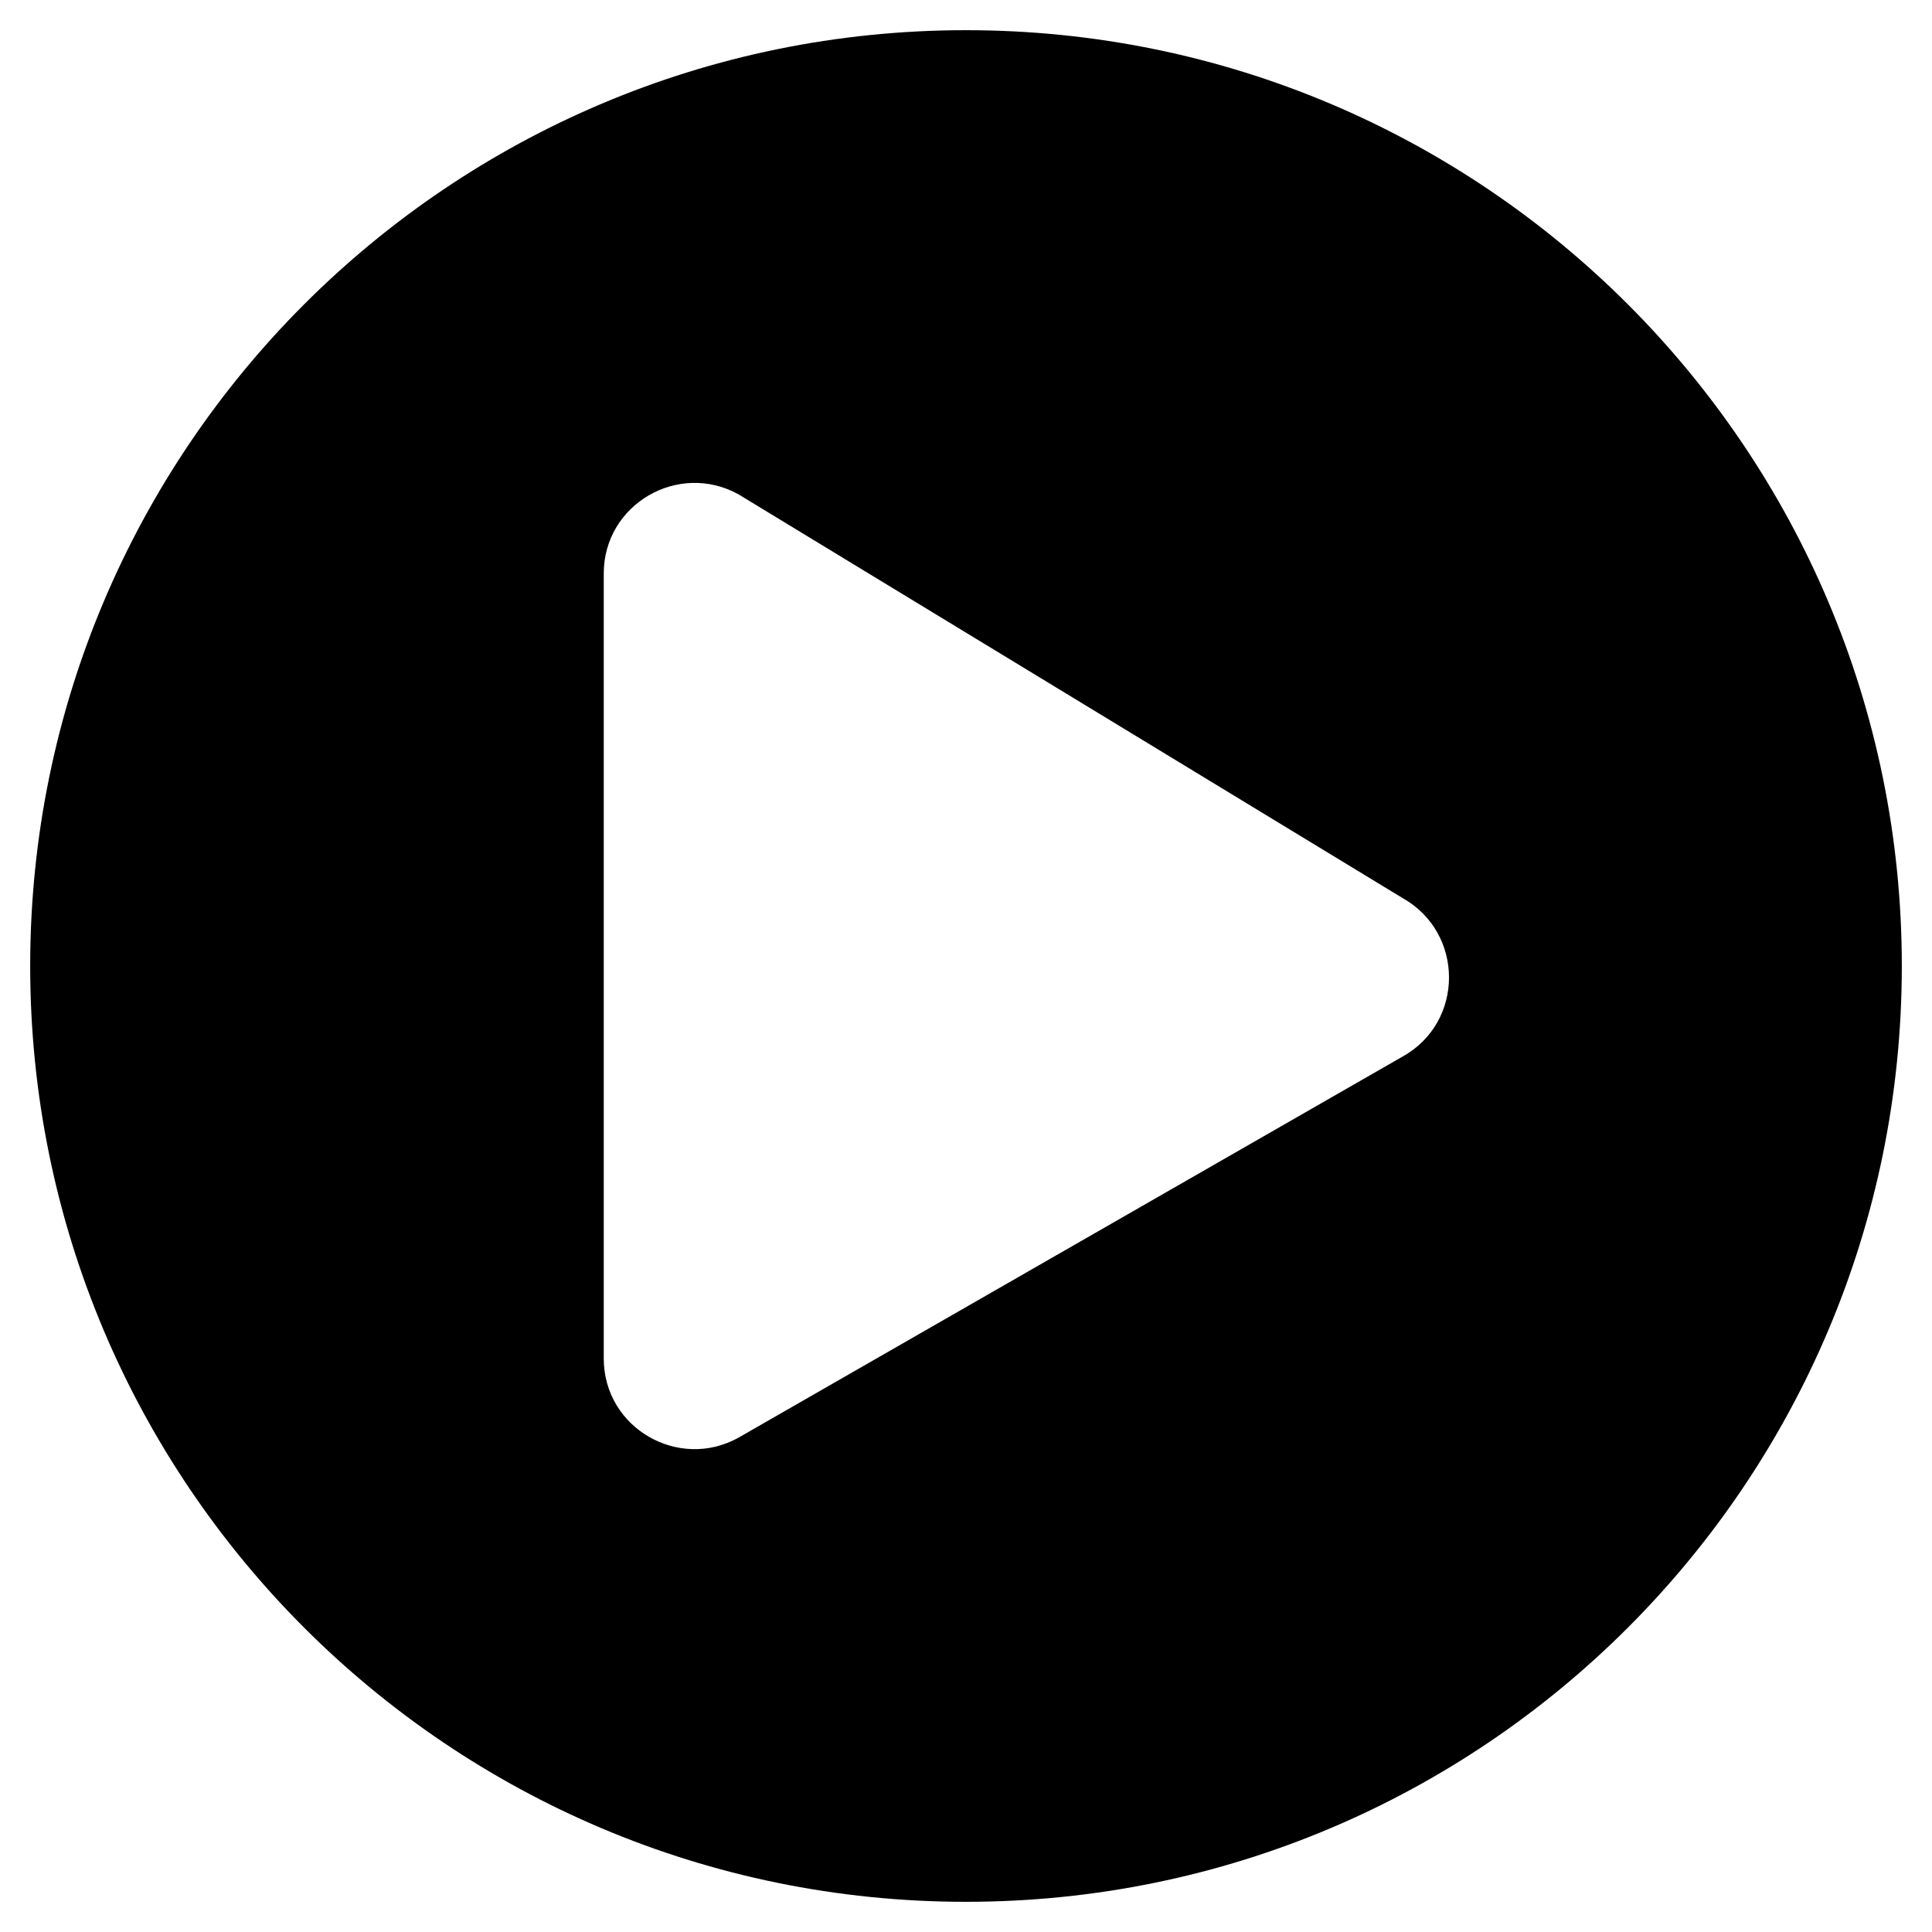
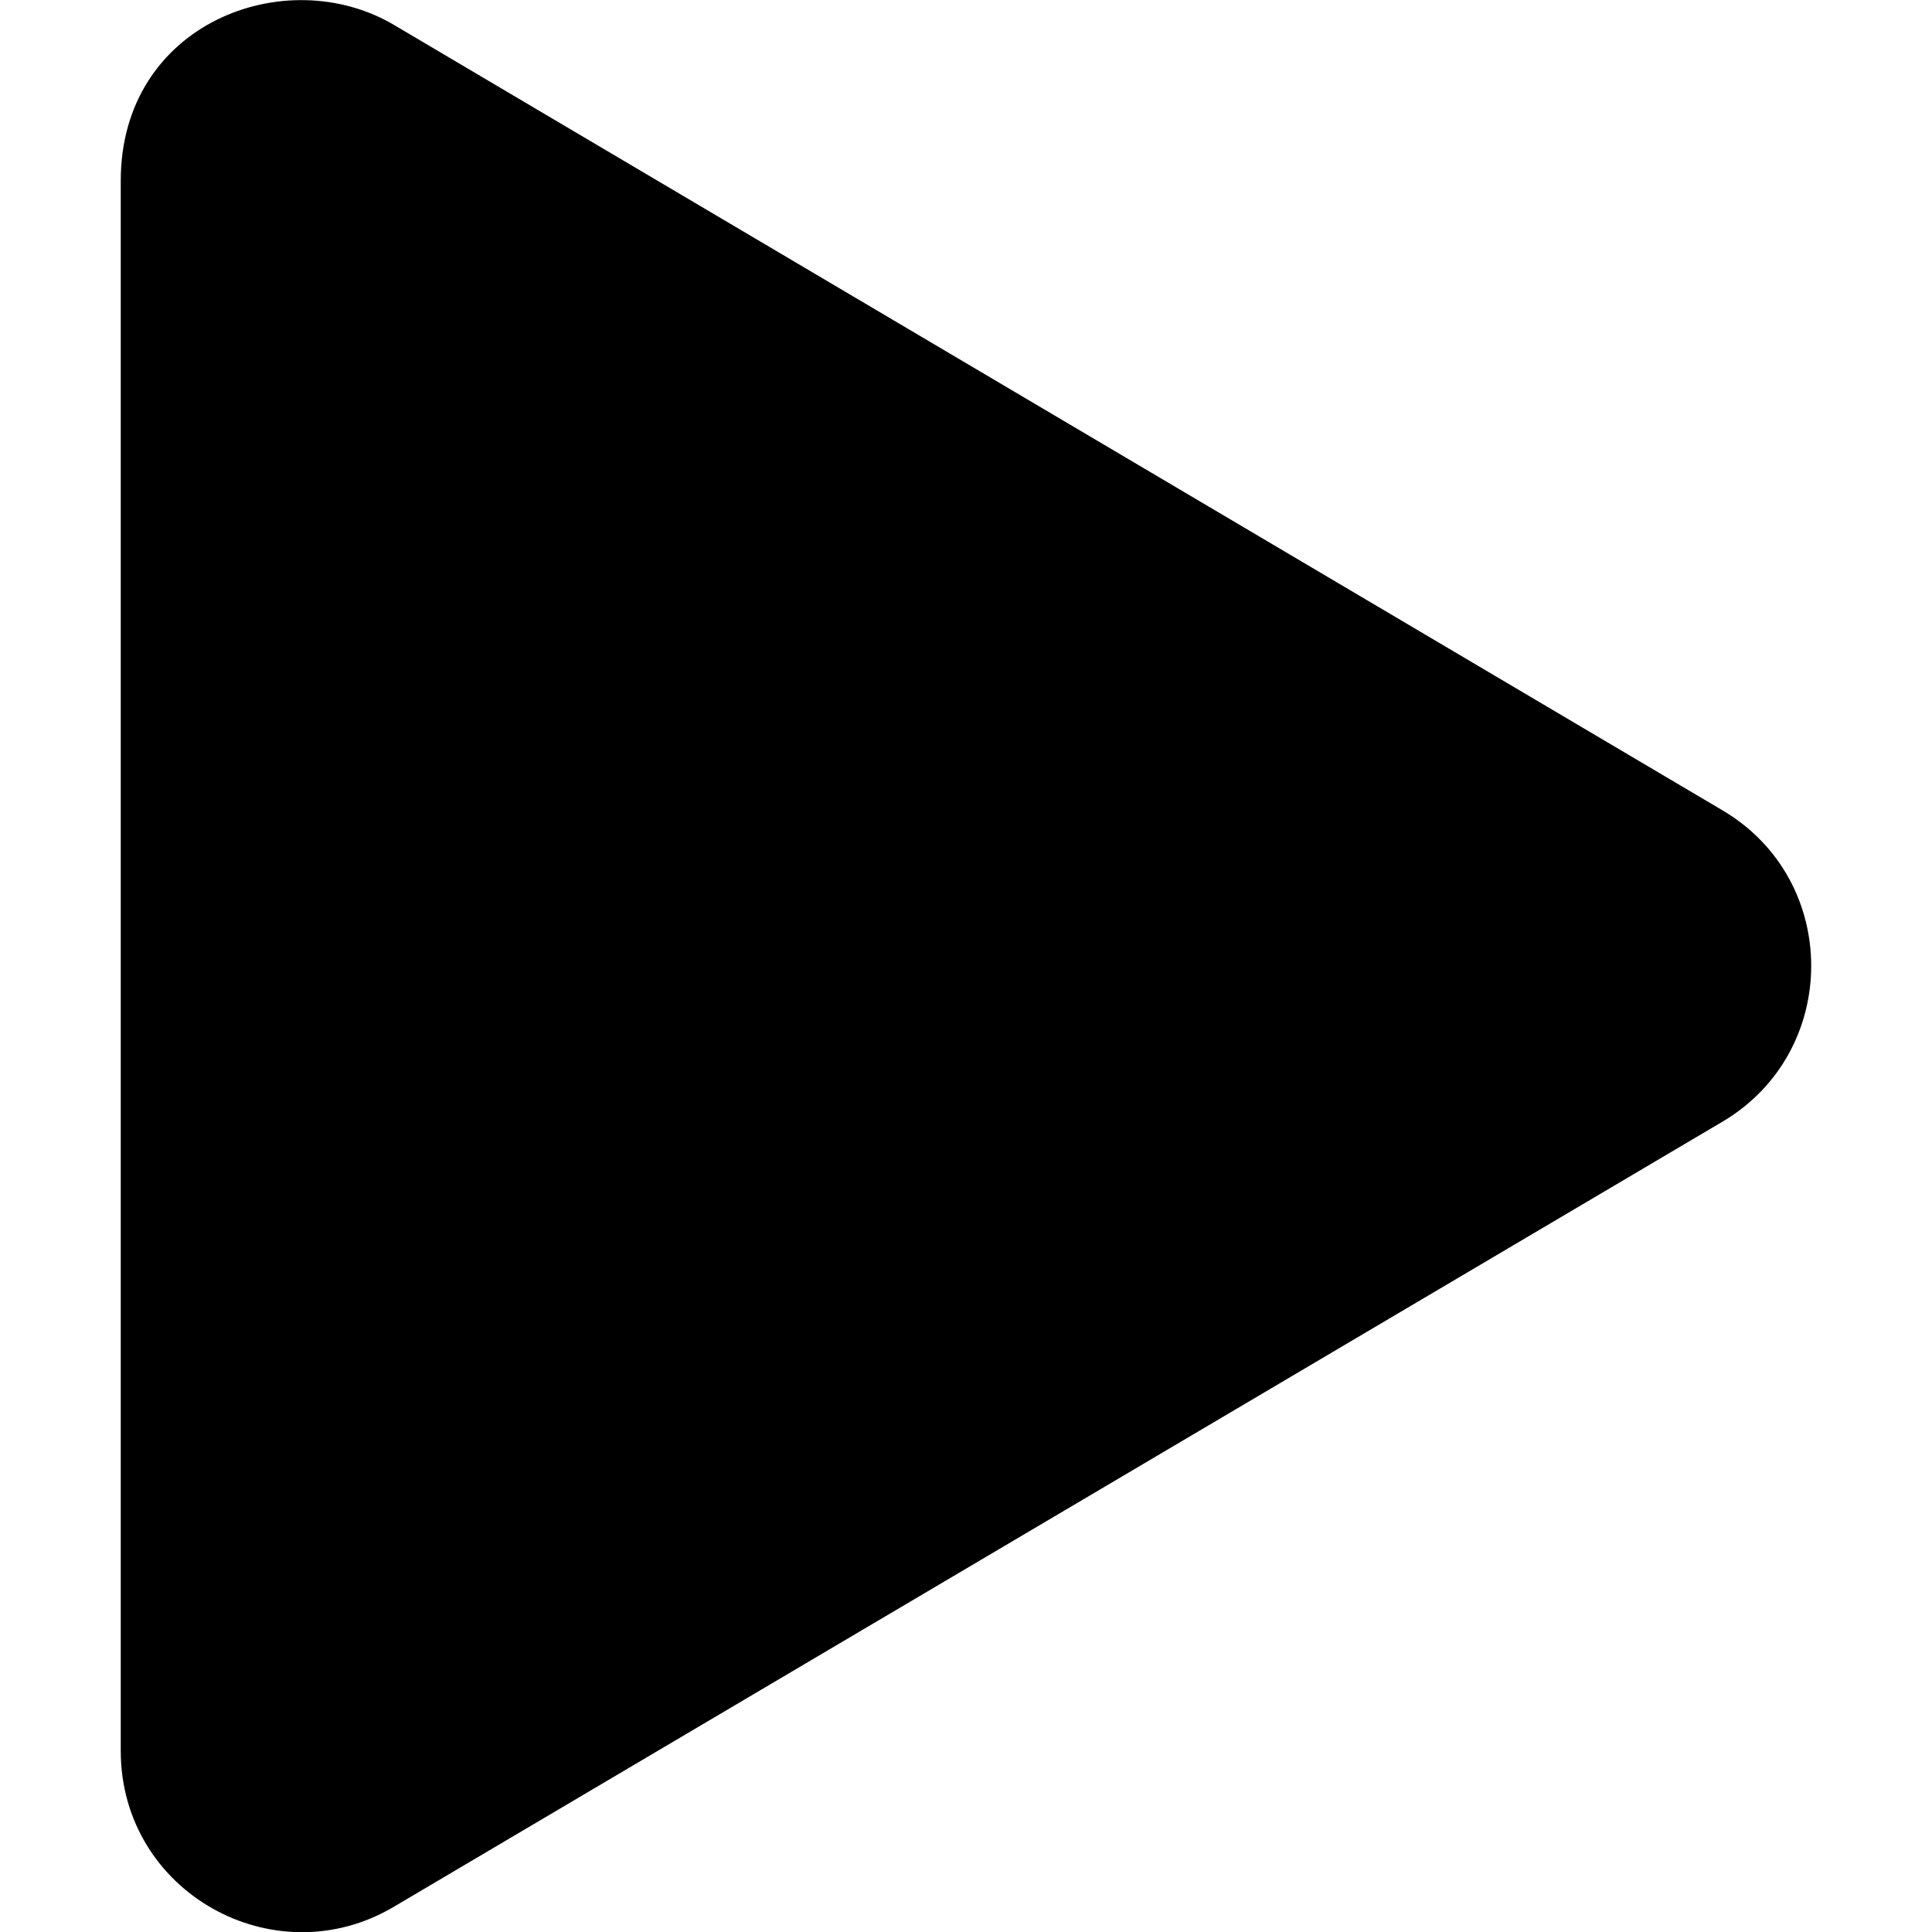
- <svg xmlns="http://www.w3.org/2000/svg" aria-hidden="true" focusable="false" data-prefix="fas" data-icon="play-circle" class="svg-inline--fa fa-play-circle fa-w-16" role="img" viewBox="0 0 512 512">
-   <path fill="currentColor" d="M256 8C119 8 8 119 8 256s111 248 248 248 248-111 248-248S393 8 256 8zm115.7 272l-176 101c-15.8 8.8-35.7-2.5-35.7-21V152c0-18.4 19.8-29.8 35.7-21l176 107c16.4 9.2 16.4 32.9 0 42z" />
+ <svg xmlns="http://www.w3.org/2000/svg" aria-hidden="true" focusable="false" data-prefix="fas" data-icon="play" class="play svg-inline--fa fa-play fa-w-14" role="img" viewBox="0 0 448 512" width="20px" height="20px">
+   <path fill="currentColor" d="M424.4 214.7L72.4 6.6C43.8-10.3 0 6.1 0 47.9V464c0 37.5 40.7 60.1 72.4 41.3l352-208c31.4-18.5 31.5-64.1 0-82.6z" />
</svg>
